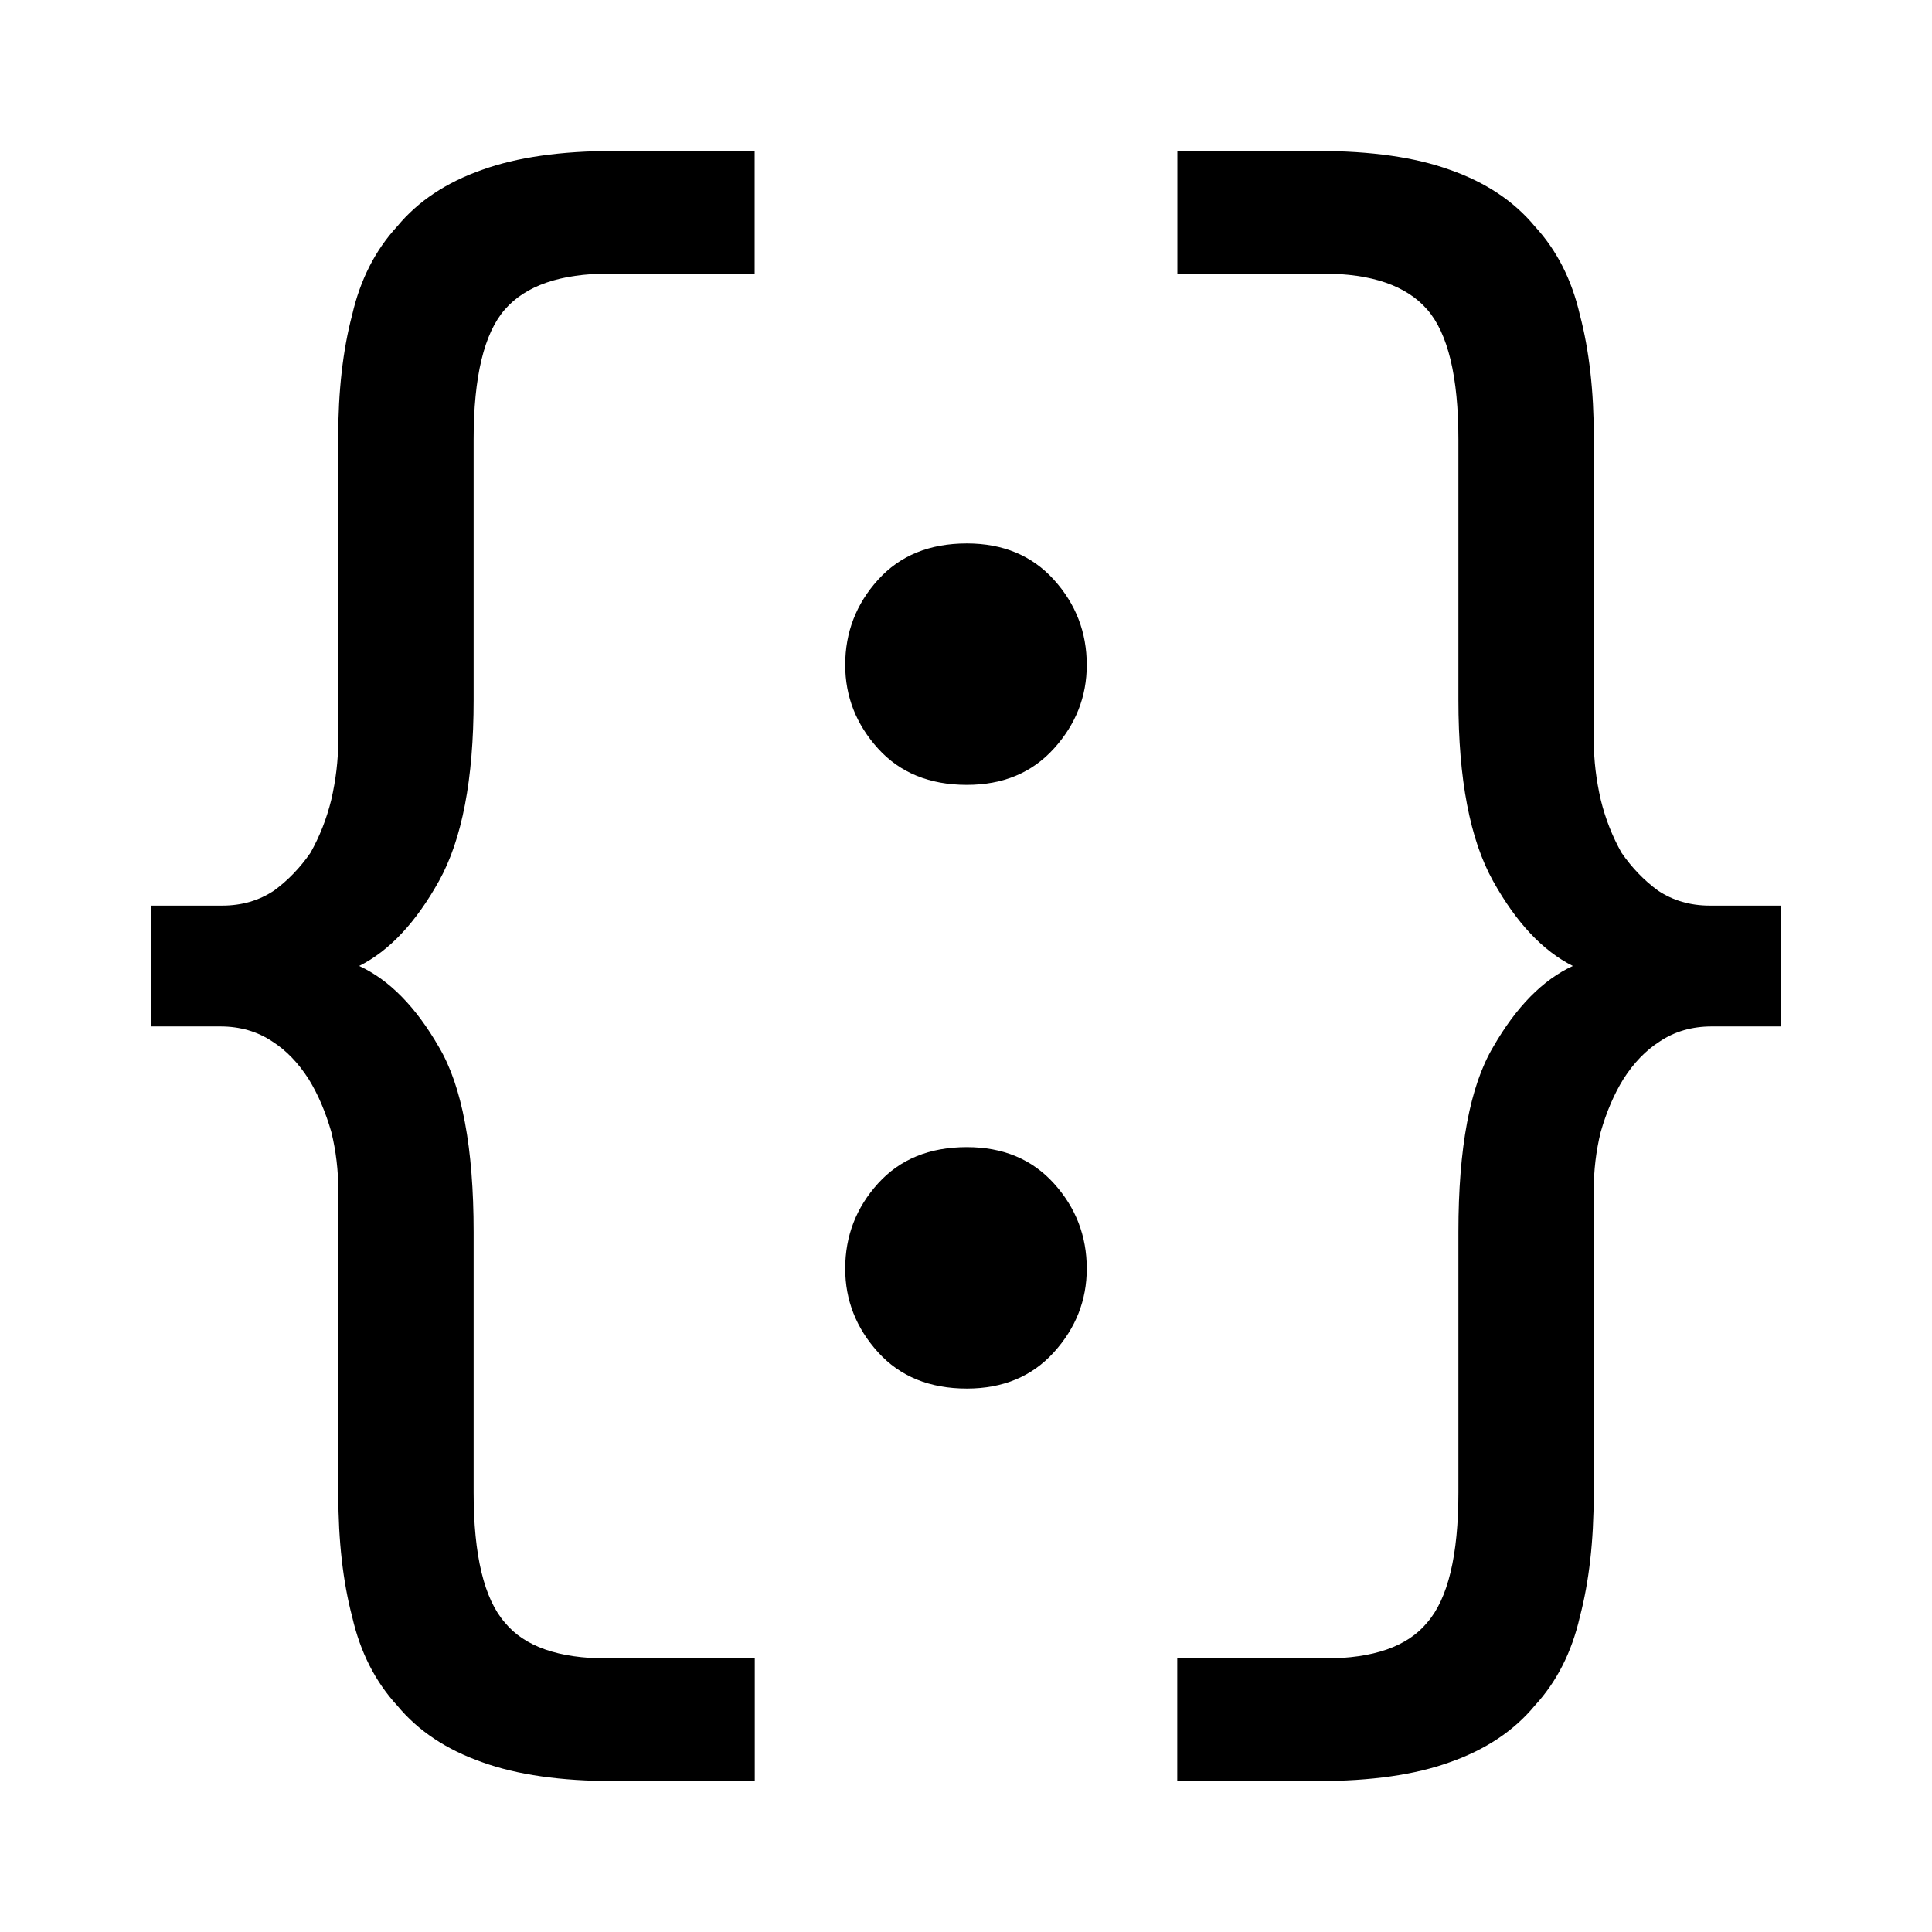
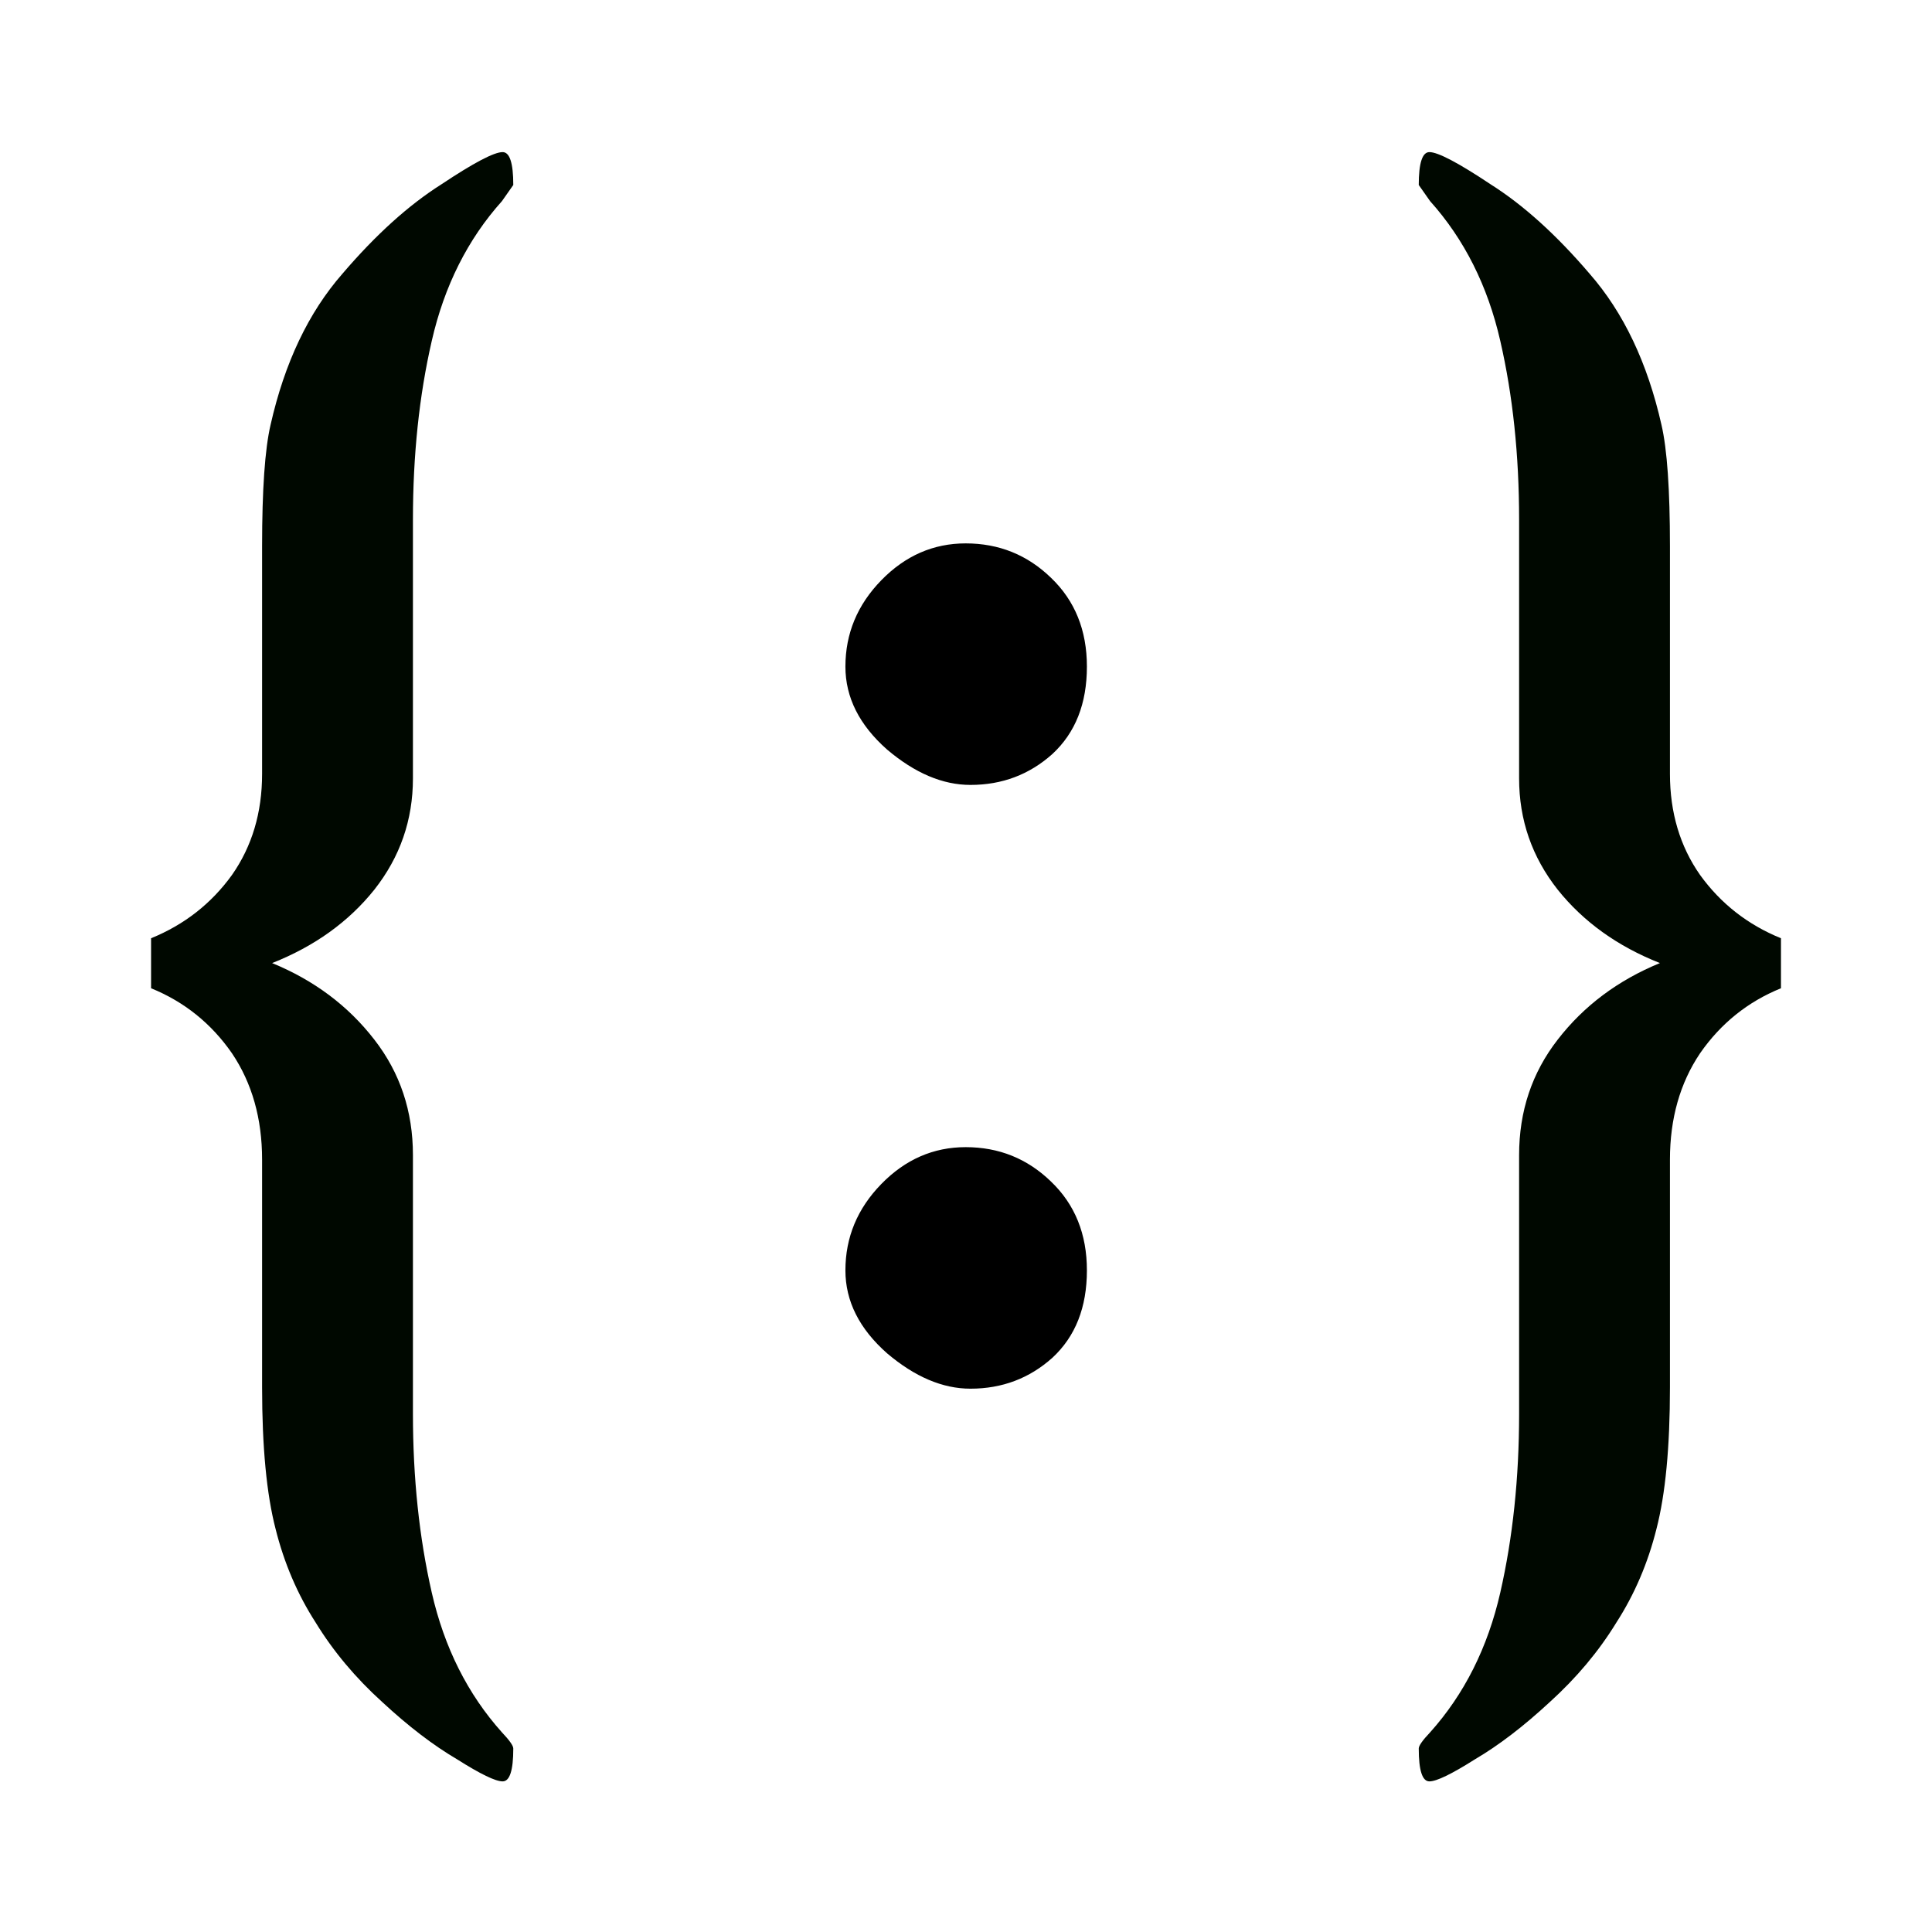
<svg xmlns="http://www.w3.org/2000/svg" width="64" height="64" viewBox="0 0 16.933 16.933" version="1.1" id="svg8">
  <defs id="defs2" />
  <g id="layer1" transform="translate(0,-280.0666)">
-     <g id="g1001" transform="translate(0.02111002,-0.2751833)">
-       <g id="g993">
-         <path d="m 15.589,289.338 h -0.608 q -0.259,0 -0.456,0.132 -0.182,0.116 -0.319,0.331 -0.122,0.198 -0.198,0.463 -0.061,0.248 -0.061,0.513 v 2.662 q 0,0.612 -0.122,1.075 -0.106,0.463 -0.395,0.777 -0.274,0.331 -0.745,0.496 -0.456,0.165 -1.156,0.165 h -1.232 v -1.075 h 1.293 q 0.639,0 0.897,-0.314 0.274,-0.314 0.274,-1.141 v -2.282 q 0,-1.108 0.304,-1.621 0.304,-0.529 0.699,-0.711 -0.395,-0.198 -0.699,-0.744 -0.304,-0.546 -0.304,-1.587 v -2.282 q 0,-0.827 -0.274,-1.141 -0.274,-0.314 -0.912,-0.314 h -1.277 v -1.075 h 1.232 q 0.699,0 1.156,0.165 0.471,0.165 0.745,0.496 0.289,0.314 0.395,0.777 0.122,0.463 0.122,1.075 v 2.662 q 0,0.248 0.061,0.513 0.061,0.248 0.182,0.463 0.137,0.198 0.319,0.331 0.198,0.132 0.456,0.132 h 0.623 z" style="font-style:normal;font-variant:normal;font-weight:normal;font-stretch:normal;font-size:14.111px;line-height:1.25;font-family:'Ubuntu Mono';-inkscape-font-specification:'Ubuntu Mono';letter-spacing:0px;word-spacing:0px;fill:#000000;fill-opacity:1;stroke:none;stroke-width:0.297" id="path852" />
-         <path id="path973" style="font-style:normal;font-variant:normal;font-weight:normal;font-stretch:normal;font-size:14.111px;line-height:1.25;font-family:'Ubuntu Mono';-inkscape-font-specification:'Ubuntu Mono';letter-spacing:0px;word-spacing:0px;fill:#000000;fill-opacity:1;stroke:none;stroke-width:0.297" d="m 1.302,289.338 h 0.608 q 0.259,0 0.456,0.132 0.182,0.116 0.319,0.331 0.122,0.198 0.198,0.463 0.061,0.248 0.061,0.513 v 2.662 q 0,0.612 0.122,1.075 0.106,0.463 0.395,0.777 0.274,0.331 0.745,0.496 0.456,0.165 1.156,0.165 h 1.232 v -1.075 h -1.293 q -0.639,0 -0.897,-0.314 -0.274,-0.314 -0.274,-1.141 v -2.282 q 0,-1.108 -0.304,-1.621 -0.304,-0.529 -0.699,-0.711 0.395,-0.198 0.699,-0.744 0.304,-0.546 0.304,-1.587 v -2.282 q 0,-0.827 0.274,-1.141 0.274,-0.314 0.912,-0.314 h 1.277 v -1.075 h -1.232 q -0.699,0 -1.156,0.165 -0.471,0.165 -0.745,0.496 -0.289,0.314 -0.395,0.777 -0.122,0.463 -0.122,1.075 v 2.662 q 0,0.248 -0.061,0.513 -0.061,0.248 -0.182,0.463 -0.137,0.198 -0.319,0.331 -0.198,0.132 -0.456,0.132 h -0.623 z" />
+     <g id="g1520" transform="translate(4.826999,-1.298296)">
+       <text id="text835" y="290.045" x="-7.166" style="font-style:normal;font-variant:normal;font-weight:normal;font-stretch:normal;font-size:4.939px;line-height:1.25;font-family:'Poor Richard';-inkscape-font-specification:'Poor Richard';letter-spacing:0px;word-spacing:0px;fill:#000000;fill-opacity:1;stroke:none;stroke-width:0.265" xml:space="preserve">
+         <tspan style="font-style:normal;font-variant:normal;font-weight:normal;font-stretch:normal;font-family:'Poor Richard';-inkscape-font-specification:'Poor Richard';stroke-width:0.265" y="294.499" x="-7.166" id="tspan833" />
+       </text>
+       <text id="text839" y="289.416" x="-7.481" style="font-style:normal;font-variant:normal;font-weight:normal;font-stretch:normal;font-size:4.939px;line-height:1.25;font-family:'Poor Richard';-inkscape-font-specification:'Poor Richard';letter-spacing:0px;word-spacing:0px;fill:#000000;fill-opacity:1;stroke:none;stroke-width:0.265" xml:space="preserve">
+         <tspan style="font-style:normal;font-variant:normal;font-weight:normal;font-stretch:normal;font-family:'Poor Richard';-inkscape-font-specification:'Poor Richard';stroke-width:0.265" y="293.87" x="-7.481" id="tspan837" />
+       </text>
+       <g style="fill:#000000;fill-opacity:1" transform="translate(-4.826999,1.298273)" id="g873">
+         <g aria-label="." style="font-style:normal;font-variant:normal;font-weight:normal;font-stretch:normal;font-size:4.939px;line-height:1.25;font-family:'Poor Richard';-inkscape-font-specification:'Poor Richard';letter-spacing:0px;word-spacing:0px;fill:#000000;fill-opacity:1;stroke:none;stroke-width:0.265" id="text843" transform="matrix(4.199594,0,0,4.302605,15.76257,-948.1087)">
+           <path d="m -1.738,287.786 q 0.104,0 0.178,0.07 0.075,0.07 0.075,0.181 0,0.113 -0.072,0.178 -0.072,0.063 -0.171,0.063 -0.087,0 -0.174,-0.072 -0.087,-0.075 -0.087,-0.169 0,-0.101 0.075,-0.176 0.075,-0.075 0.176,-0.075 z" style="font-style:normal;font-variant:normal;font-weight:normal;font-stretch:normal;font-family:'Poor Richard';-inkscape-font-specification:'Poor Richard';fill:#000000;fill-opacity:1;stroke-width:0.265" id="path848" />
+         </g>
+         <g transform="matrix(4.199594,0,0,4.302605,15.76257,-953.4004)" id="g863" style="font-style:normal;font-variant:normal;font-weight:normal;font-stretch:normal;font-size:4.939px;line-height:1.25;font-family:'Poor Richard';-inkscape-font-specification:'Poor Richard';letter-spacing:0px;word-spacing:0px;fill:#000000;fill-opacity:1;stroke:none;stroke-width:0.265" aria-label=".">
+           <path id="path861" style="font-style:normal;font-variant:normal;font-weight:normal;font-stretch:normal;font-family:'Poor Richard';-inkscape-font-specification:'Poor Richard';fill:#000000;fill-opacity:1;stroke-width:0.265" d="m -1.738,287.786 q 0.104,0 0.178,0.07 0.075,0.07 0.075,0.181 0,0.113 -0.072,0.178 -0.072,0.063 -0.171,0.063 -0.087,0 -0.174,-0.072 -0.087,-0.075 -0.087,-0.169 0,-0.101 0.075,-0.176 0.075,-0.075 0.176,-0.075 z" />
+         </g>
      </g>
-       <g transform="translate(0.79375,1.04776)" id="g989">
-         <path id="path932" style="font-style:normal;font-variant:normal;font-weight:normal;font-stretch:normal;font-size:14.111px;line-height:1.25;font-family:'Ubuntu Mono';-inkscape-font-specification:'Ubuntu Mono';letter-spacing:0px;word-spacing:0px;fill:#000000;fill-opacity:1;stroke:none;stroke-width:0.265" d="m 8.71,290.413 c 0,0.277 -0.096,0.521 -0.288,0.733 -0.192,0.212 -0.446,0.318 -0.763,0.318 -0.326,0 -0.586,-0.106 -0.778,-0.318 -0.192,-0.212 -0.288,-0.457 -0.288,-0.733 0,-0.286 0.096,-0.535 0.288,-0.747 0.192,-0.212 0.451,-0.318 0.778,-0.318 0.317,0 0.571,0.106 0.763,0.318 0.192,0.212 0.288,0.461 0.288,0.747 z" />
-         <path d="m 8.71,285.122 c 0,0.277 -0.096,0.521 -0.288,0.733 -0.192,0.212 -0.446,0.318 -0.763,0.318 -0.326,0 -0.586,-0.106 -0.778,-0.318 -0.192,-0.212 -0.288,-0.457 -0.288,-0.733 0,-0.286 0.096,-0.535 0.288,-0.747 0.192,-0.212 0.451,-0.318 0.778,-0.318 0.317,0 0.571,0.106 0.763,0.318 0.192,0.212 0.288,0.461 0.288,0.747 z" style="font-style:normal;font-variant:normal;font-weight:normal;font-stretch:normal;font-size:14.111px;line-height:1.25;font-family:'Ubuntu Mono';-inkscape-font-specification:'Ubuntu Mono';letter-spacing:0px;word-spacing:0px;fill:#000000;fill-opacity:1;stroke:none;stroke-width:0.265" id="path985" />
+       <g style="fill:#000800;fill-opacity:1" id="g879" transform="translate(-4.826999,1.298299)">
+         <g aria-label="}" style="font-style:normal;font-variant:normal;font-weight:normal;font-stretch:normal;font-size:4.939px;line-height:1.25;font-family:'Poor Richard';-inkscape-font-specification:'Poor Richard';letter-spacing:0px;word-spacing:0px;fill:#000800;fill-opacity:1;stroke:none;stroke-width:0.265" id="text831" transform="matrix(2.748584,0,0,3.064987,14.26519,-587.7478)">
+           <path d="m 0.489,285.964 q -0.159,0.058 -0.258,0.186 -0.096,0.128 -0.096,0.304 v 0.651 q 0,0.256 -0.043,0.405 -0.041,0.147 -0.128,0.268 -0.084,0.123 -0.212,0.227 -0.125,0.104 -0.239,0.164 -0.111,0.063 -0.145,0.063 -0.034,0 -0.034,-0.094 0,-0.012 0.036,-0.046 0.164,-0.164 0.224,-0.4 0.06,-0.236 0.06,-0.511 v -0.74 q 0,-0.188 0.123,-0.33 0.125,-0.145 0.326,-0.219 -0.203,-0.072 -0.326,-0.21 -0.123,-0.14 -0.123,-0.318 v -0.74 q 0,-0.277 -0.06,-0.511 -0.06,-0.236 -0.224,-0.4 l -0.036,-0.046 q 0,-0.094 0.034,-0.094 0.041,0 0.195,0.092 0.157,0.089 0.316,0.256 0.162,0.166 0.229,0.432 0.027,0.104 0.027,0.347 v 0.651 q 0,0.166 0.096,0.289 0.099,0.123 0.258,0.181 z" style="font-style:normal;font-variant:normal;font-weight:normal;font-stretch:normal;font-family:'Poor Richard';-inkscape-font-specification:'Poor Richard';fill:#000800;fill-opacity:1;stroke-width:0.265" id="path845" />
+         </g>
+         <g transform="matrix(-2.748584,0,0,3.064987,2.668144,-587.7478)" id="g867" style="font-style:normal;font-variant:normal;font-weight:normal;font-stretch:normal;font-size:4.939px;line-height:1.25;font-family:'Poor Richard';-inkscape-font-specification:'Poor Richard';letter-spacing:0px;word-spacing:0px;fill:#000800;fill-opacity:1;stroke:none;stroke-width:0.265" aria-label="}">
+           <path id="path865" style="font-style:normal;font-variant:normal;font-weight:normal;font-stretch:normal;font-family:'Poor Richard';-inkscape-font-specification:'Poor Richard';fill:#000800;fill-opacity:1;stroke-width:0.265" d="m 0.489,285.964 q -0.159,0.058 -0.258,0.186 -0.096,0.128 -0.096,0.304 v 0.651 q 0,0.256 -0.043,0.405 -0.041,0.147 -0.128,0.268 -0.084,0.123 -0.212,0.227 -0.125,0.104 -0.239,0.164 -0.111,0.063 -0.145,0.063 -0.034,0 -0.034,-0.094 0,-0.012 0.036,-0.046 0.164,-0.164 0.224,-0.4 0.06,-0.236 0.06,-0.511 v -0.74 q 0,-0.188 0.123,-0.33 0.125,-0.145 0.326,-0.219 -0.203,-0.072 -0.326,-0.21 -0.123,-0.14 -0.123,-0.318 v -0.74 q 0,-0.277 -0.06,-0.511 -0.06,-0.236 -0.224,-0.4 l -0.036,-0.046 q 0,-0.094 0.034,-0.094 0.041,0 0.195,0.092 0.157,0.089 0.316,0.256 0.162,0.166 0.229,0.432 0.027,0.104 0.027,0.347 v 0.651 q 0,0.166 0.096,0.289 0.099,0.123 0.258,0.181 z" />
+         </g>
      </g>
    </g>
  </g>
</svg>
